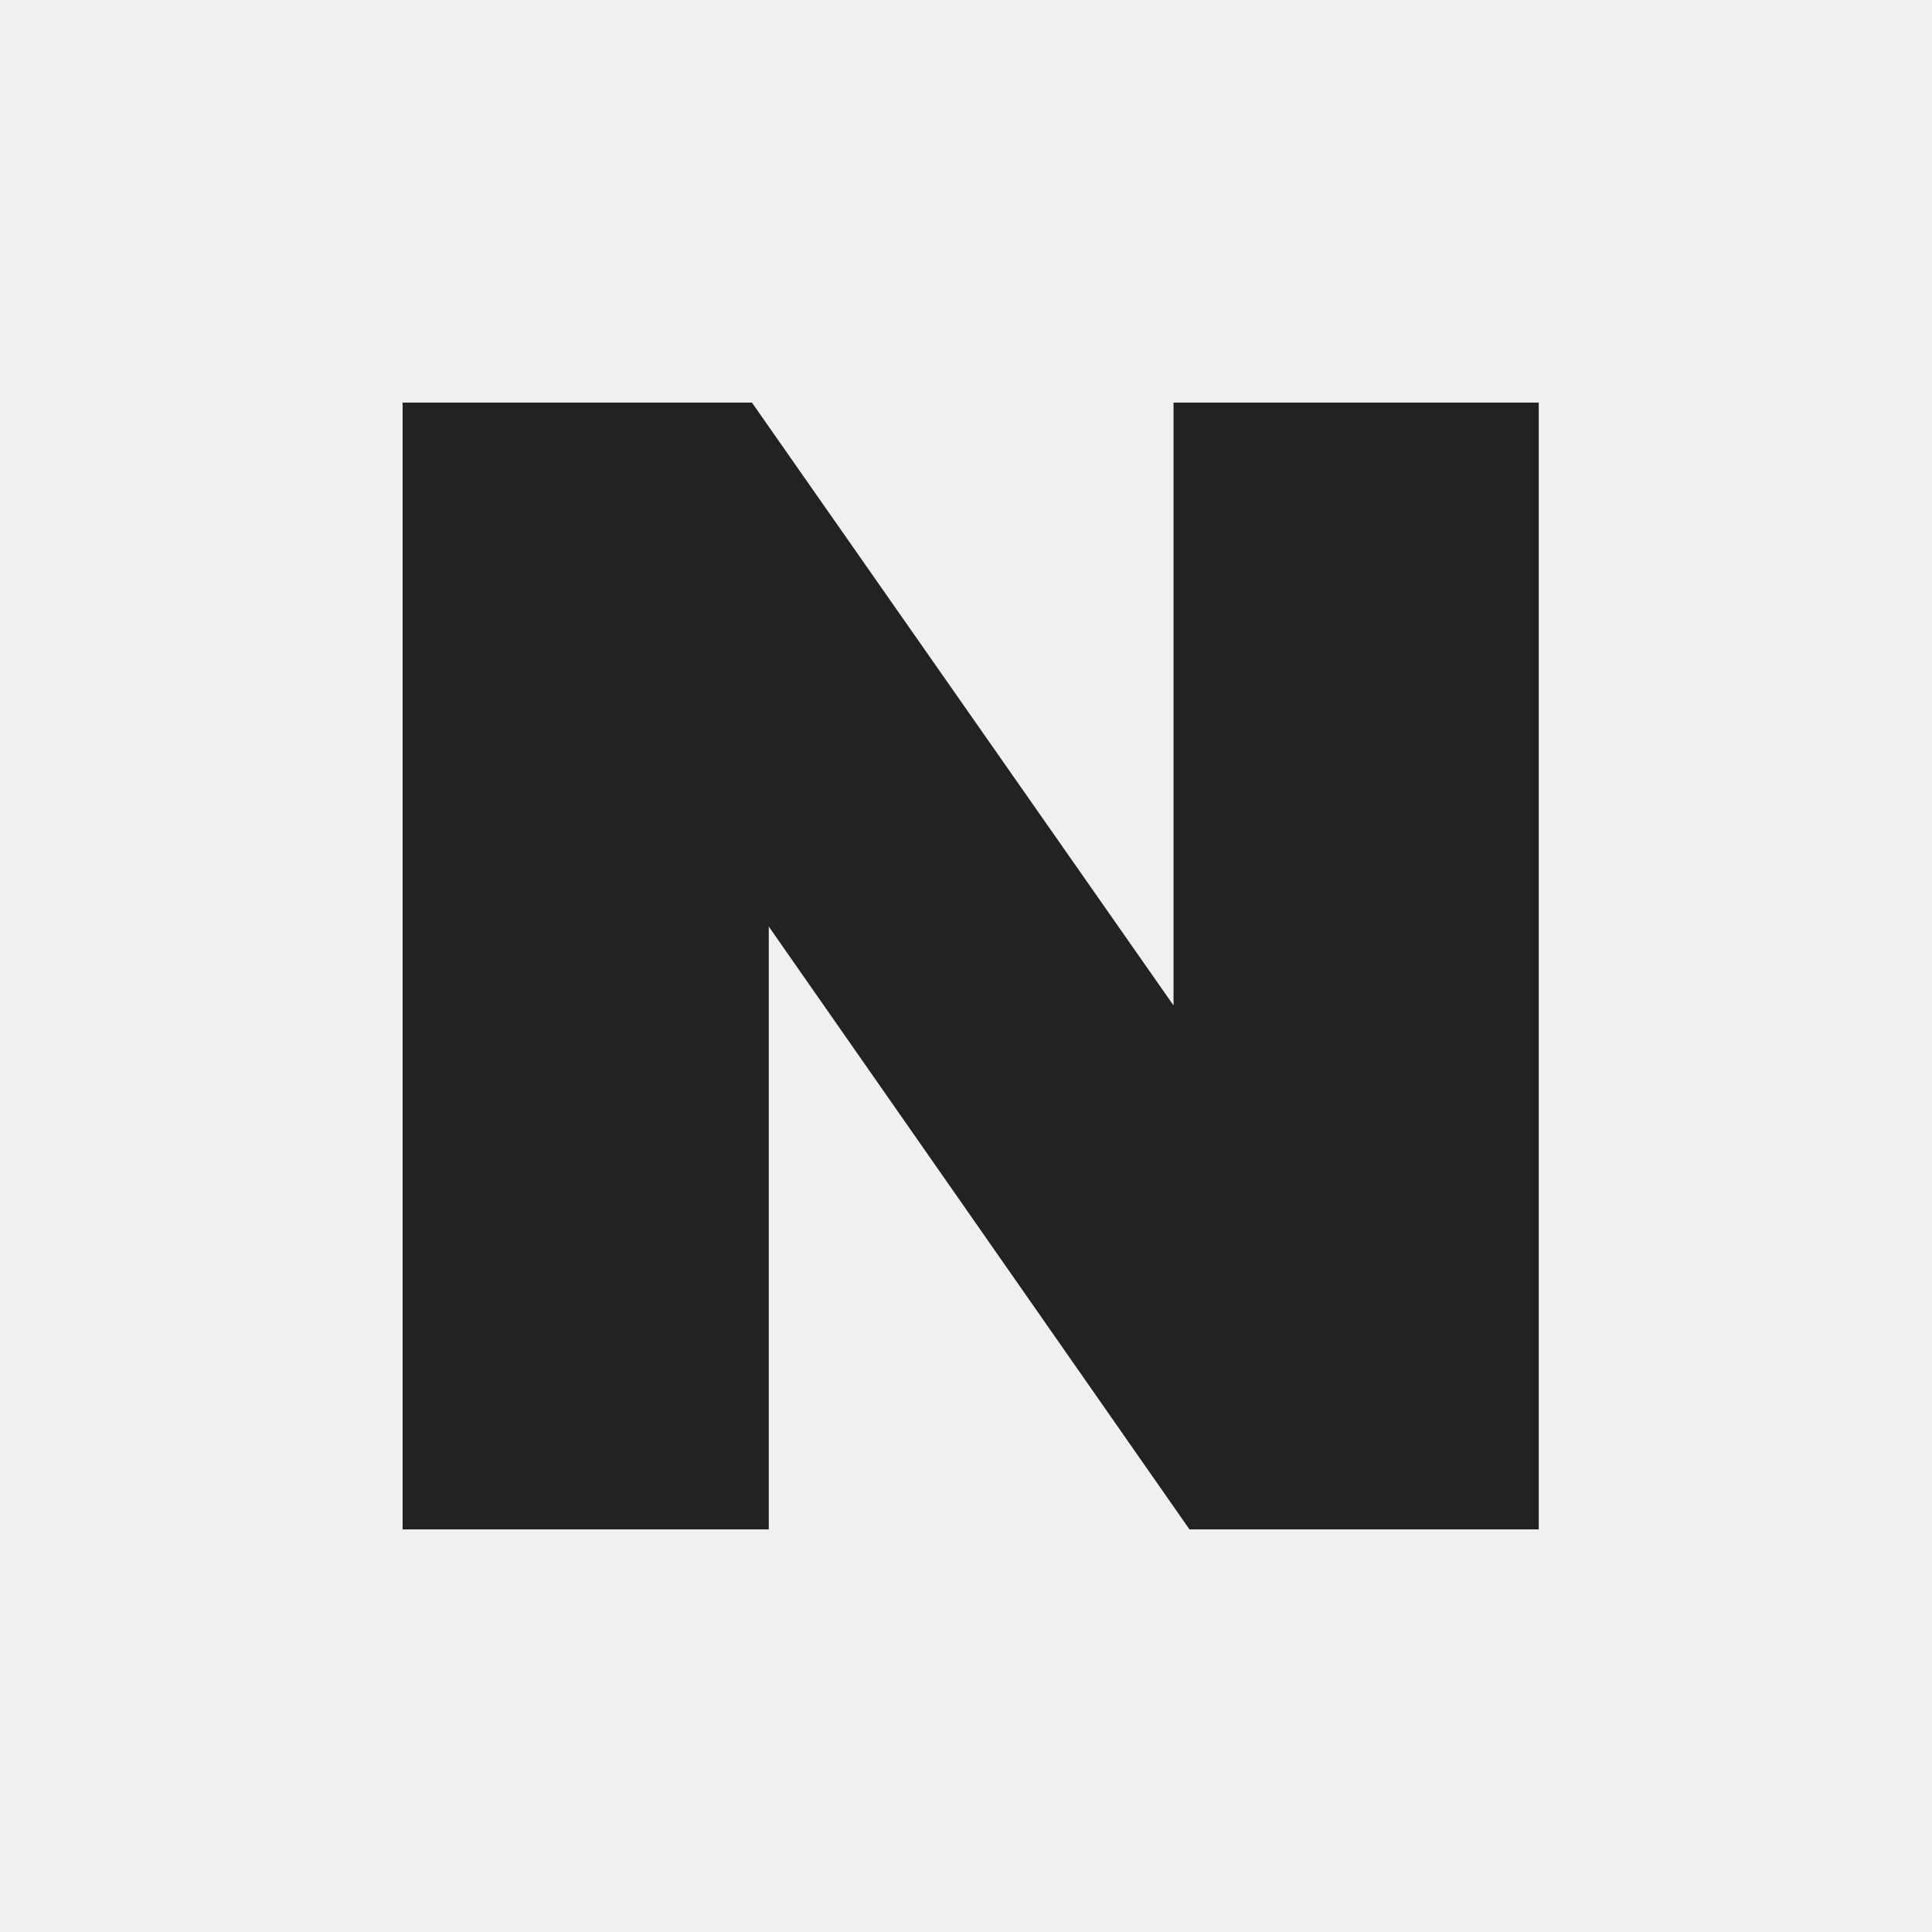
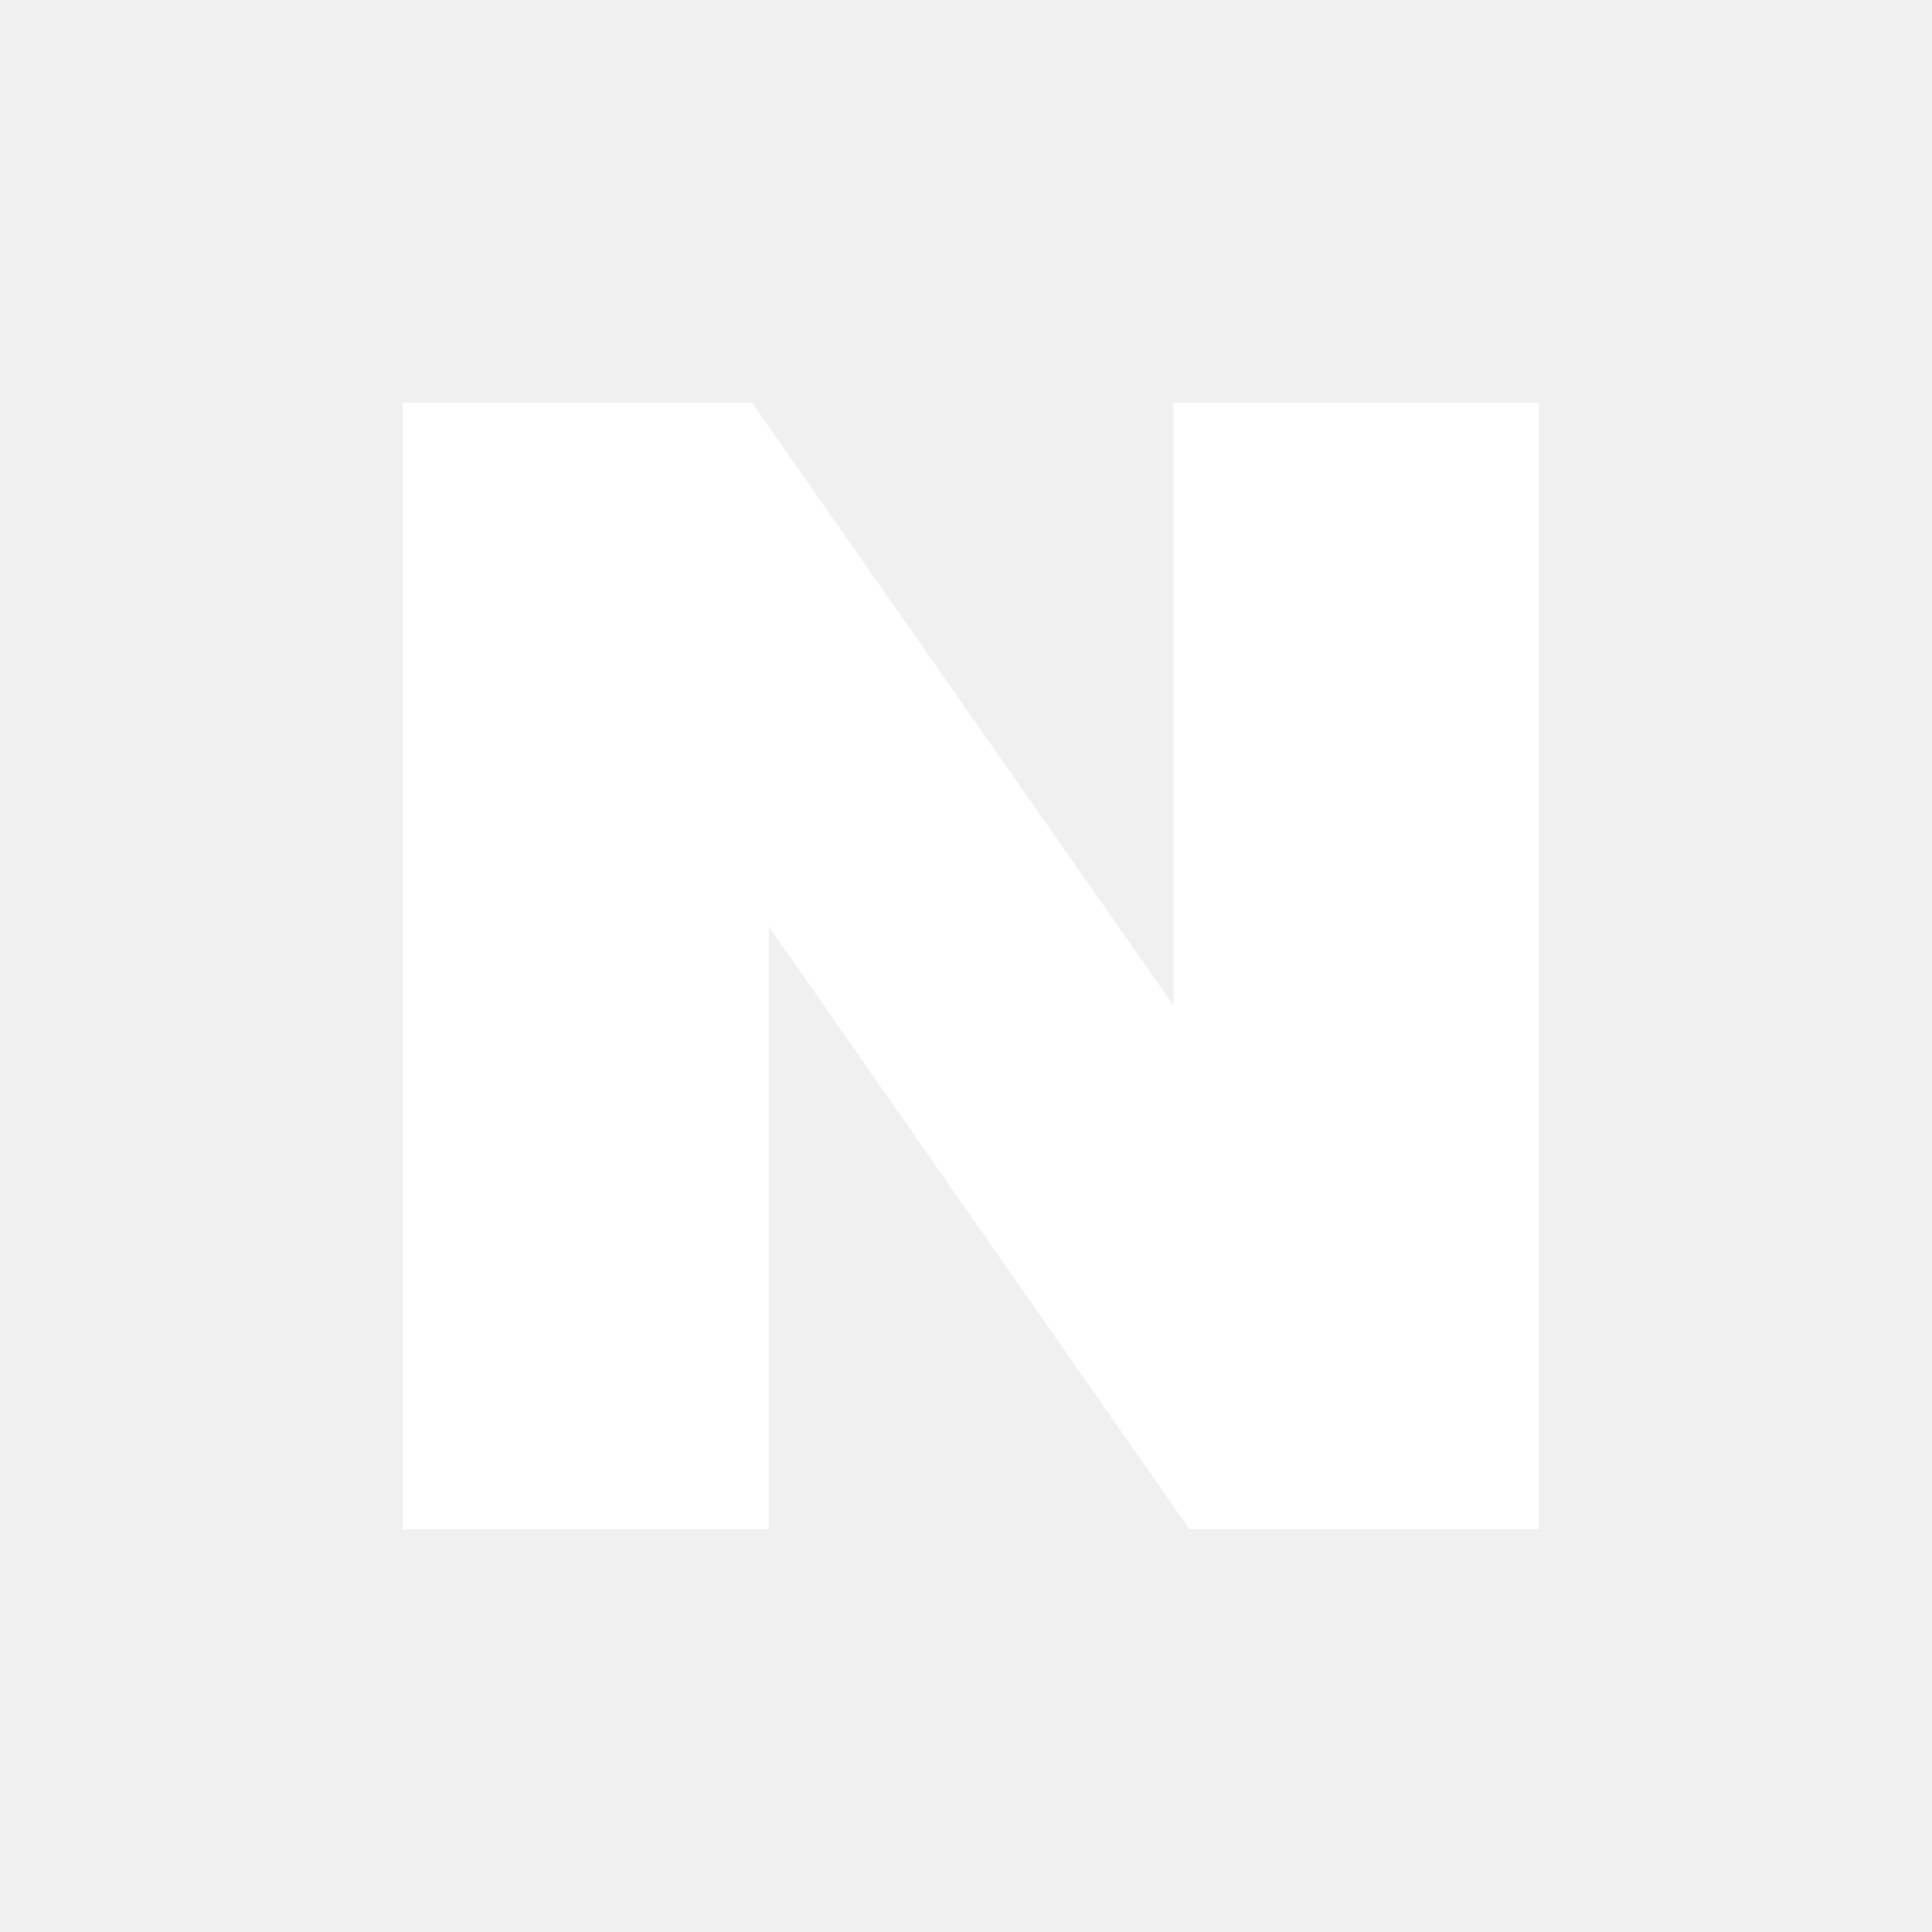
<svg xmlns="http://www.w3.org/2000/svg" viewBox="0 0 24 24" fill="none">
  <mask id="mask0_2374_1982" style="mask-type:luminance" maskUnits="userSpaceOnUse" x="5" y="5" width="15" height="14">
    <path d="M19.117 5H5V19H19.117V5Z" fill="white" />
  </mask>
  <g mask="url(#mask0_2374_1982)">
-     <path d="M14.578 12.49L9.34 5H5V19H9.55V11.51L14.777 19H19.117V5H14.578V12.49Z" fill="#222222" />
+     <path d="M14.578 12.49L9.34 5H5V19H9.55V11.51L14.777 19H19.117V5H14.578V12.49Z" fill="#ffffff" />
  </g>
</svg>
